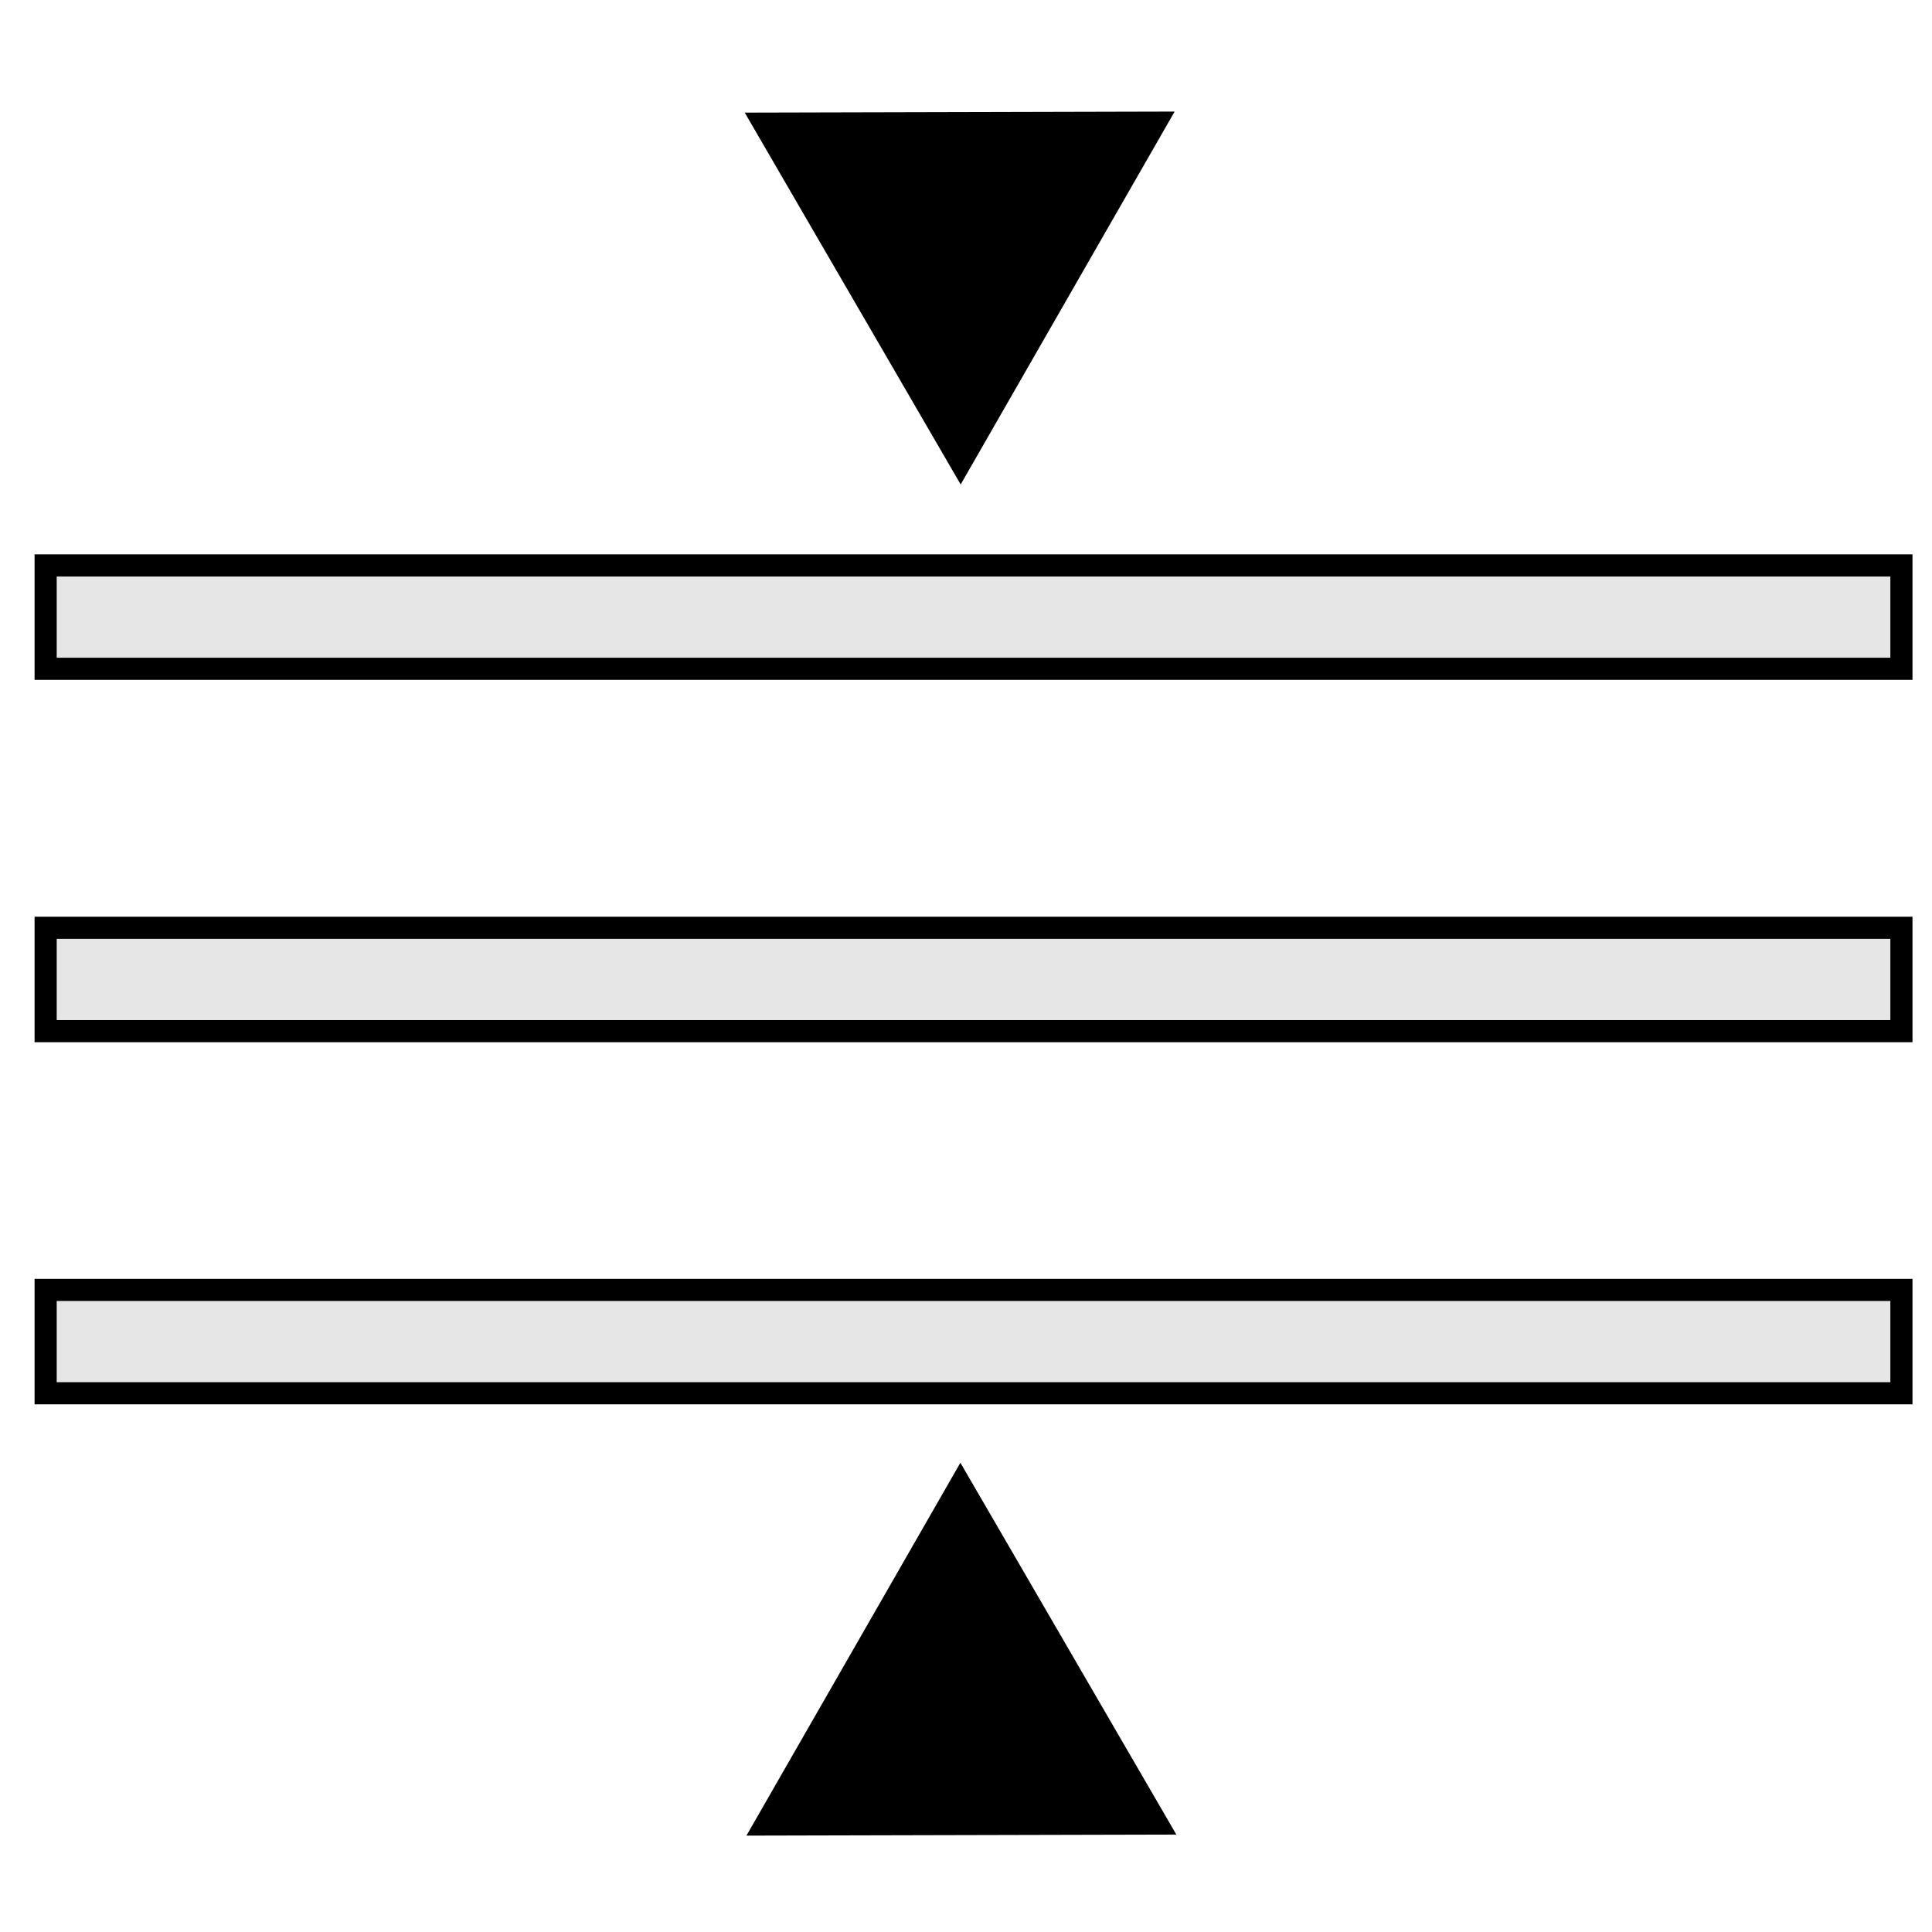
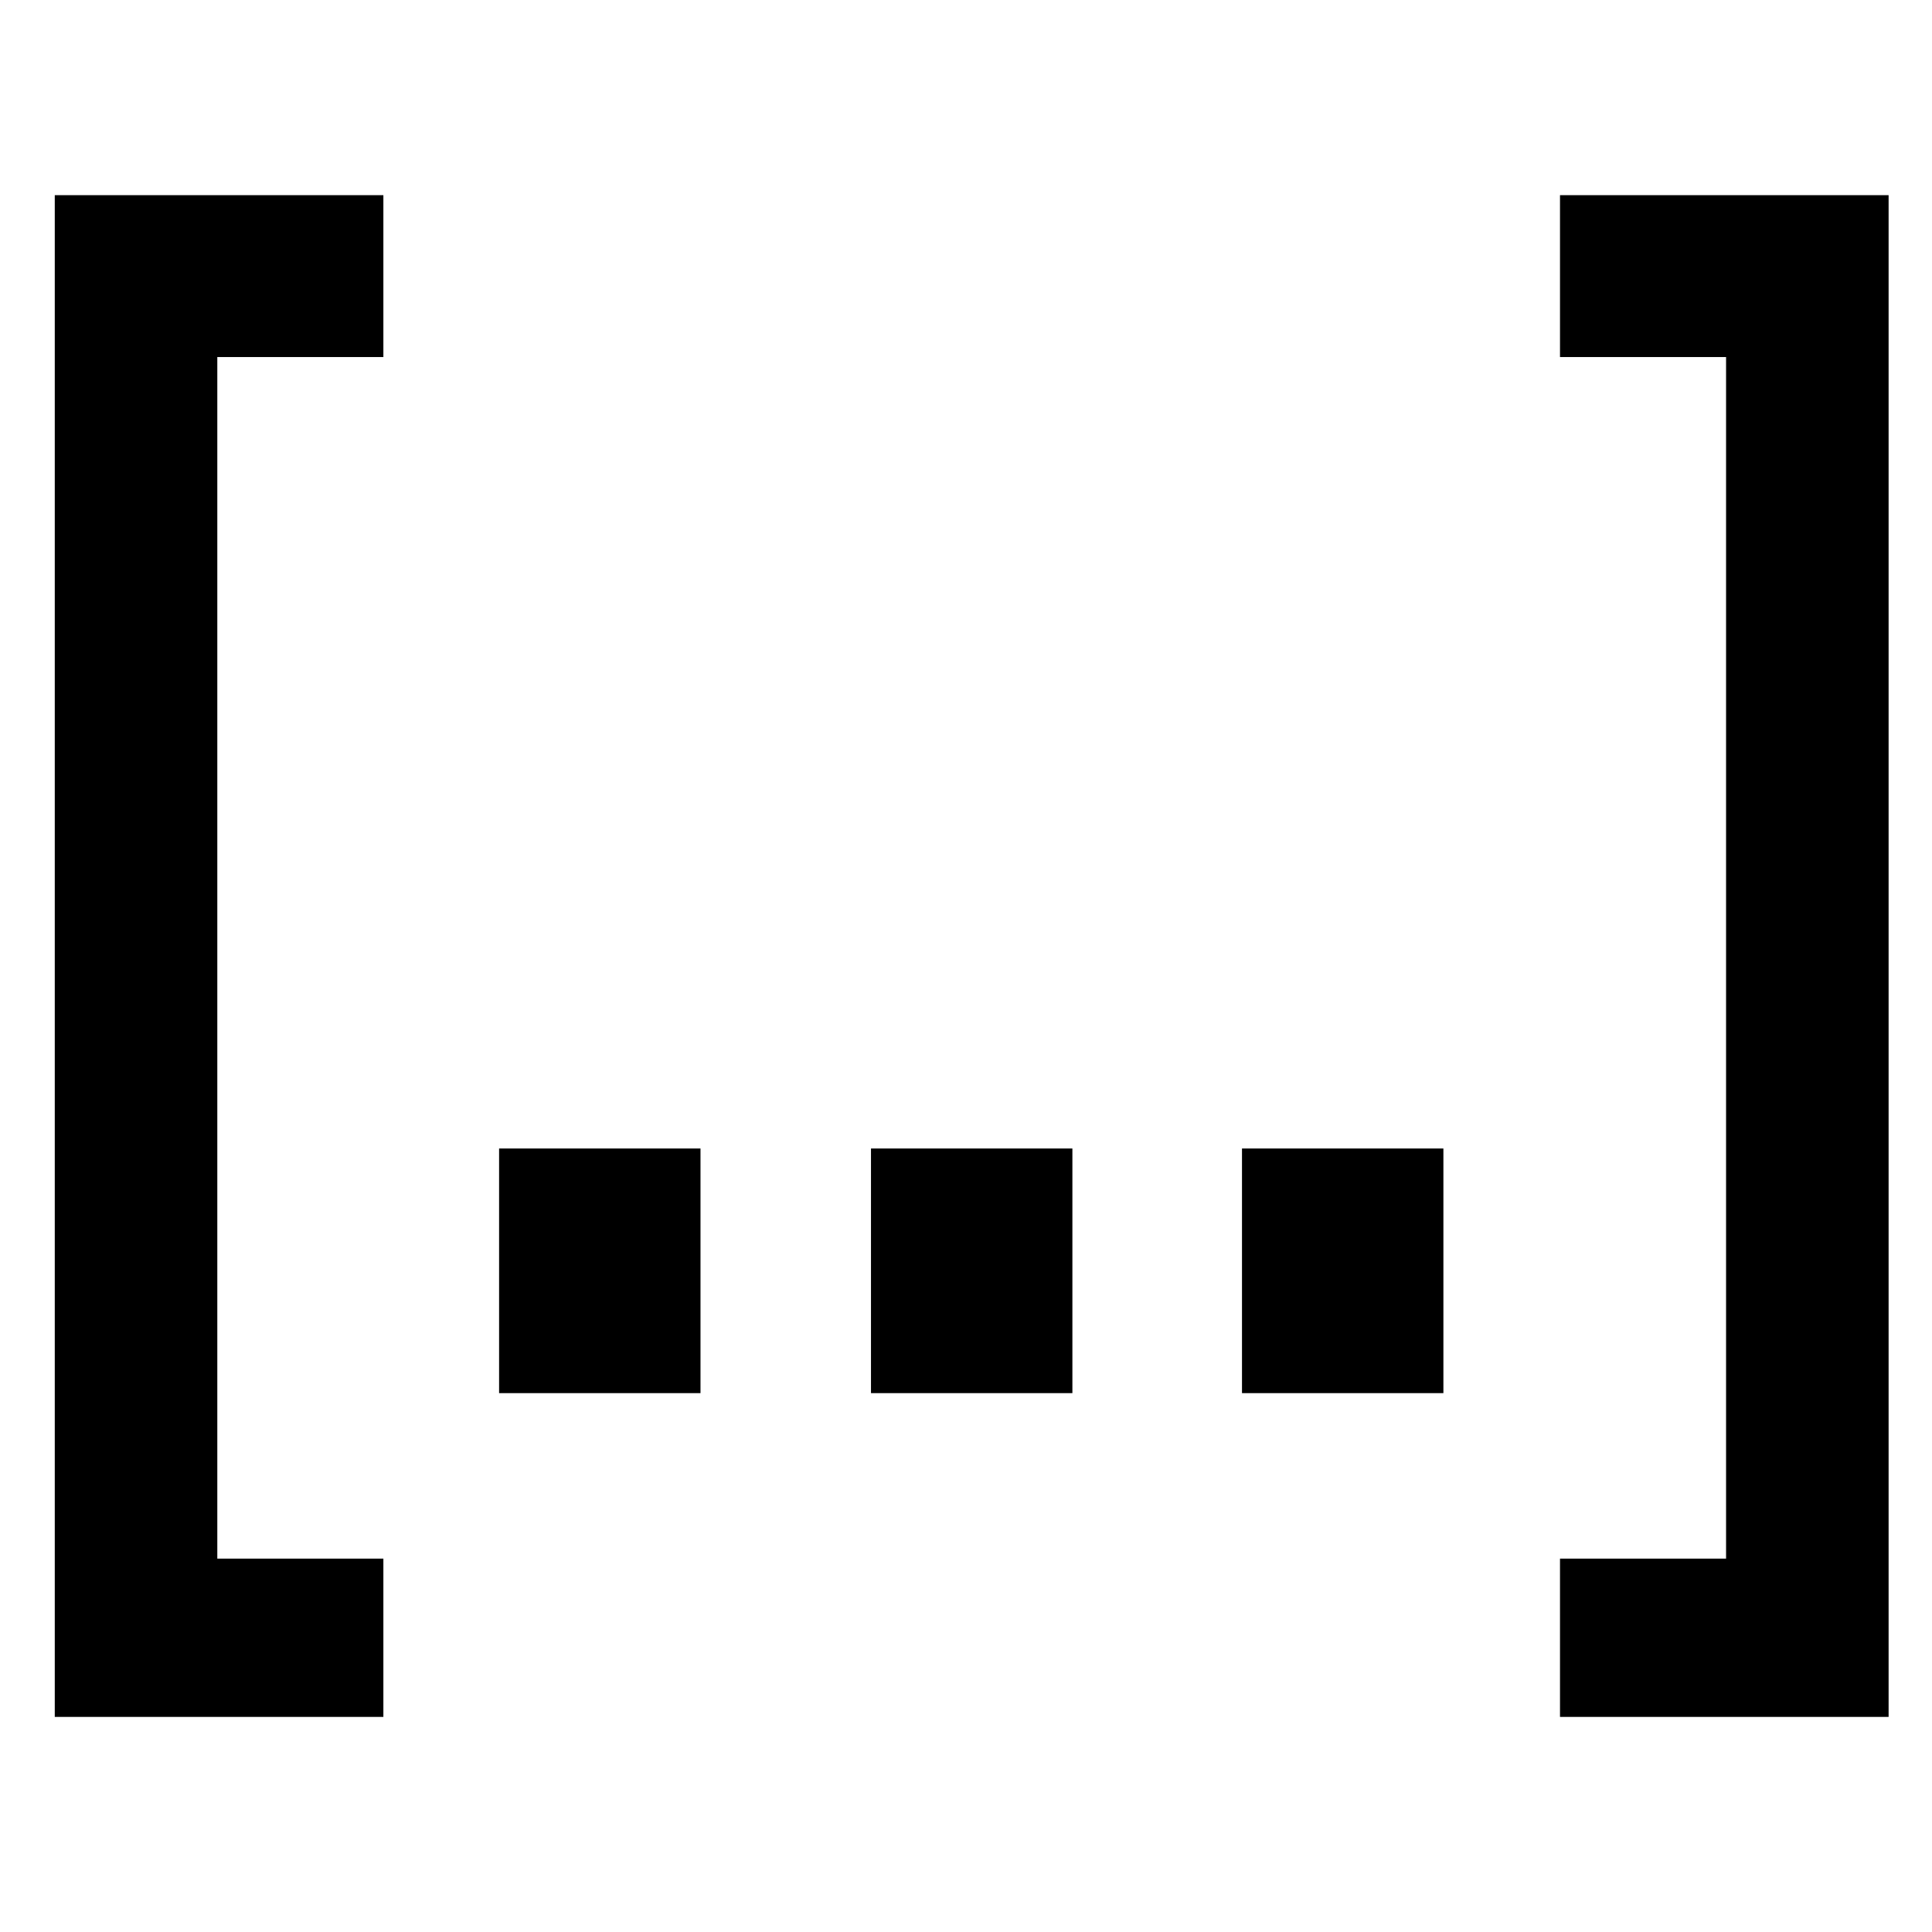
<svg xmlns="http://www.w3.org/2000/svg" width="32" height="32" viewBox="0 0 8.467 8.467" version="1.1" id="svg8">
  <defs id="defs2" />
  <g id="layer1" />
  <g id="layer2">
-     <path style="fill:#000000;stroke:#000000;stroke-width:0.567;stroke-linecap:square;paint-order:fill markers stroke" id="path856" d="m 23.734,5.811 -1.535,-2.658 -1.535,-2.658 3.07,-9e-8 3.07,-8e-8 -1.535,2.658 z" transform="matrix(0.1328757,0.2287977,0.2287977,-0.1328757,0.5349052,-4.093818)" />
-     <path style="fill:#000000;stroke:#000000;stroke-width:0.567;stroke-linecap:square;paint-order:fill markers stroke" id="path938" d="m 23.734,5.811 -1.535,-2.658 -1.535,-2.658 3.07,-9e-8 3.07,-8e-8 -1.535,2.658 z" transform="matrix(0.1328757,0.2287977,-0.2287977,0.1328757,1.576845,1.766888)" />
-     <rect style="fill:#e6e6e6;fill-opacity:1;stroke:#000000;stroke-width:0.097;stroke-linecap:butt;stroke-miterlimit:4;stroke-dasharray:none;stroke-opacity:1;paint-order:fill markers stroke" id="rect4331" width="8.133" height="0.453" x="0.2" y="2.478" />
-     <rect style="fill:#e6e6e6;fill-opacity:1;stroke:#000000;stroke-width:0.097;stroke-linecap:butt;stroke-miterlimit:4;stroke-dasharray:none;stroke-opacity:1;paint-order:fill markers stroke" id="rect5279" width="8.133" height="0.453" x="0.2" y="4.066" />
-     <rect style="fill:#e6e6e6;fill-opacity:1;stroke:#000000;stroke-width:0.097;stroke-linecap:butt;stroke-miterlimit:4;stroke-dasharray:none;stroke-opacity:1;paint-order:fill markers stroke" id="rect5281" width="8.133" height="0.453" x="0.2" y="5.653" />
+     <text xml:space="preserve" style="font-style:normal;font-weight:normal;font-size:7.199px;line-height:125%;font-family:sans-serif;letter-spacing:0px;word-spacing:0px;fill:#000000;fill-opacity:1;stroke:none;stroke-width:0.18px;stroke-linecap:butt;stroke-linejoin:miter;stroke-opacity:1" x="-0.131" y="6.053" id="text2484" transform="scale(0.9910516,1.009029)">
+       <tspan id="tspan2482" style="font-style:normal;font-variant:normal;font-weight:bold;font-stretch:condensed;font-size:7.199px;font-family:'Liberation Sans Narrow';-inkscape-font-specification:'Liberation Sans Narrow, Bold Condensed';font-variant-ligatures:normal;font-variant-caps:normal;font-variant-numeric:normal;font-variant-east-asian:normal;stroke-width:0.18px" x="-0.131" y="6.053">[...]</tspan>
+     </text>
  </g>
</svg>
